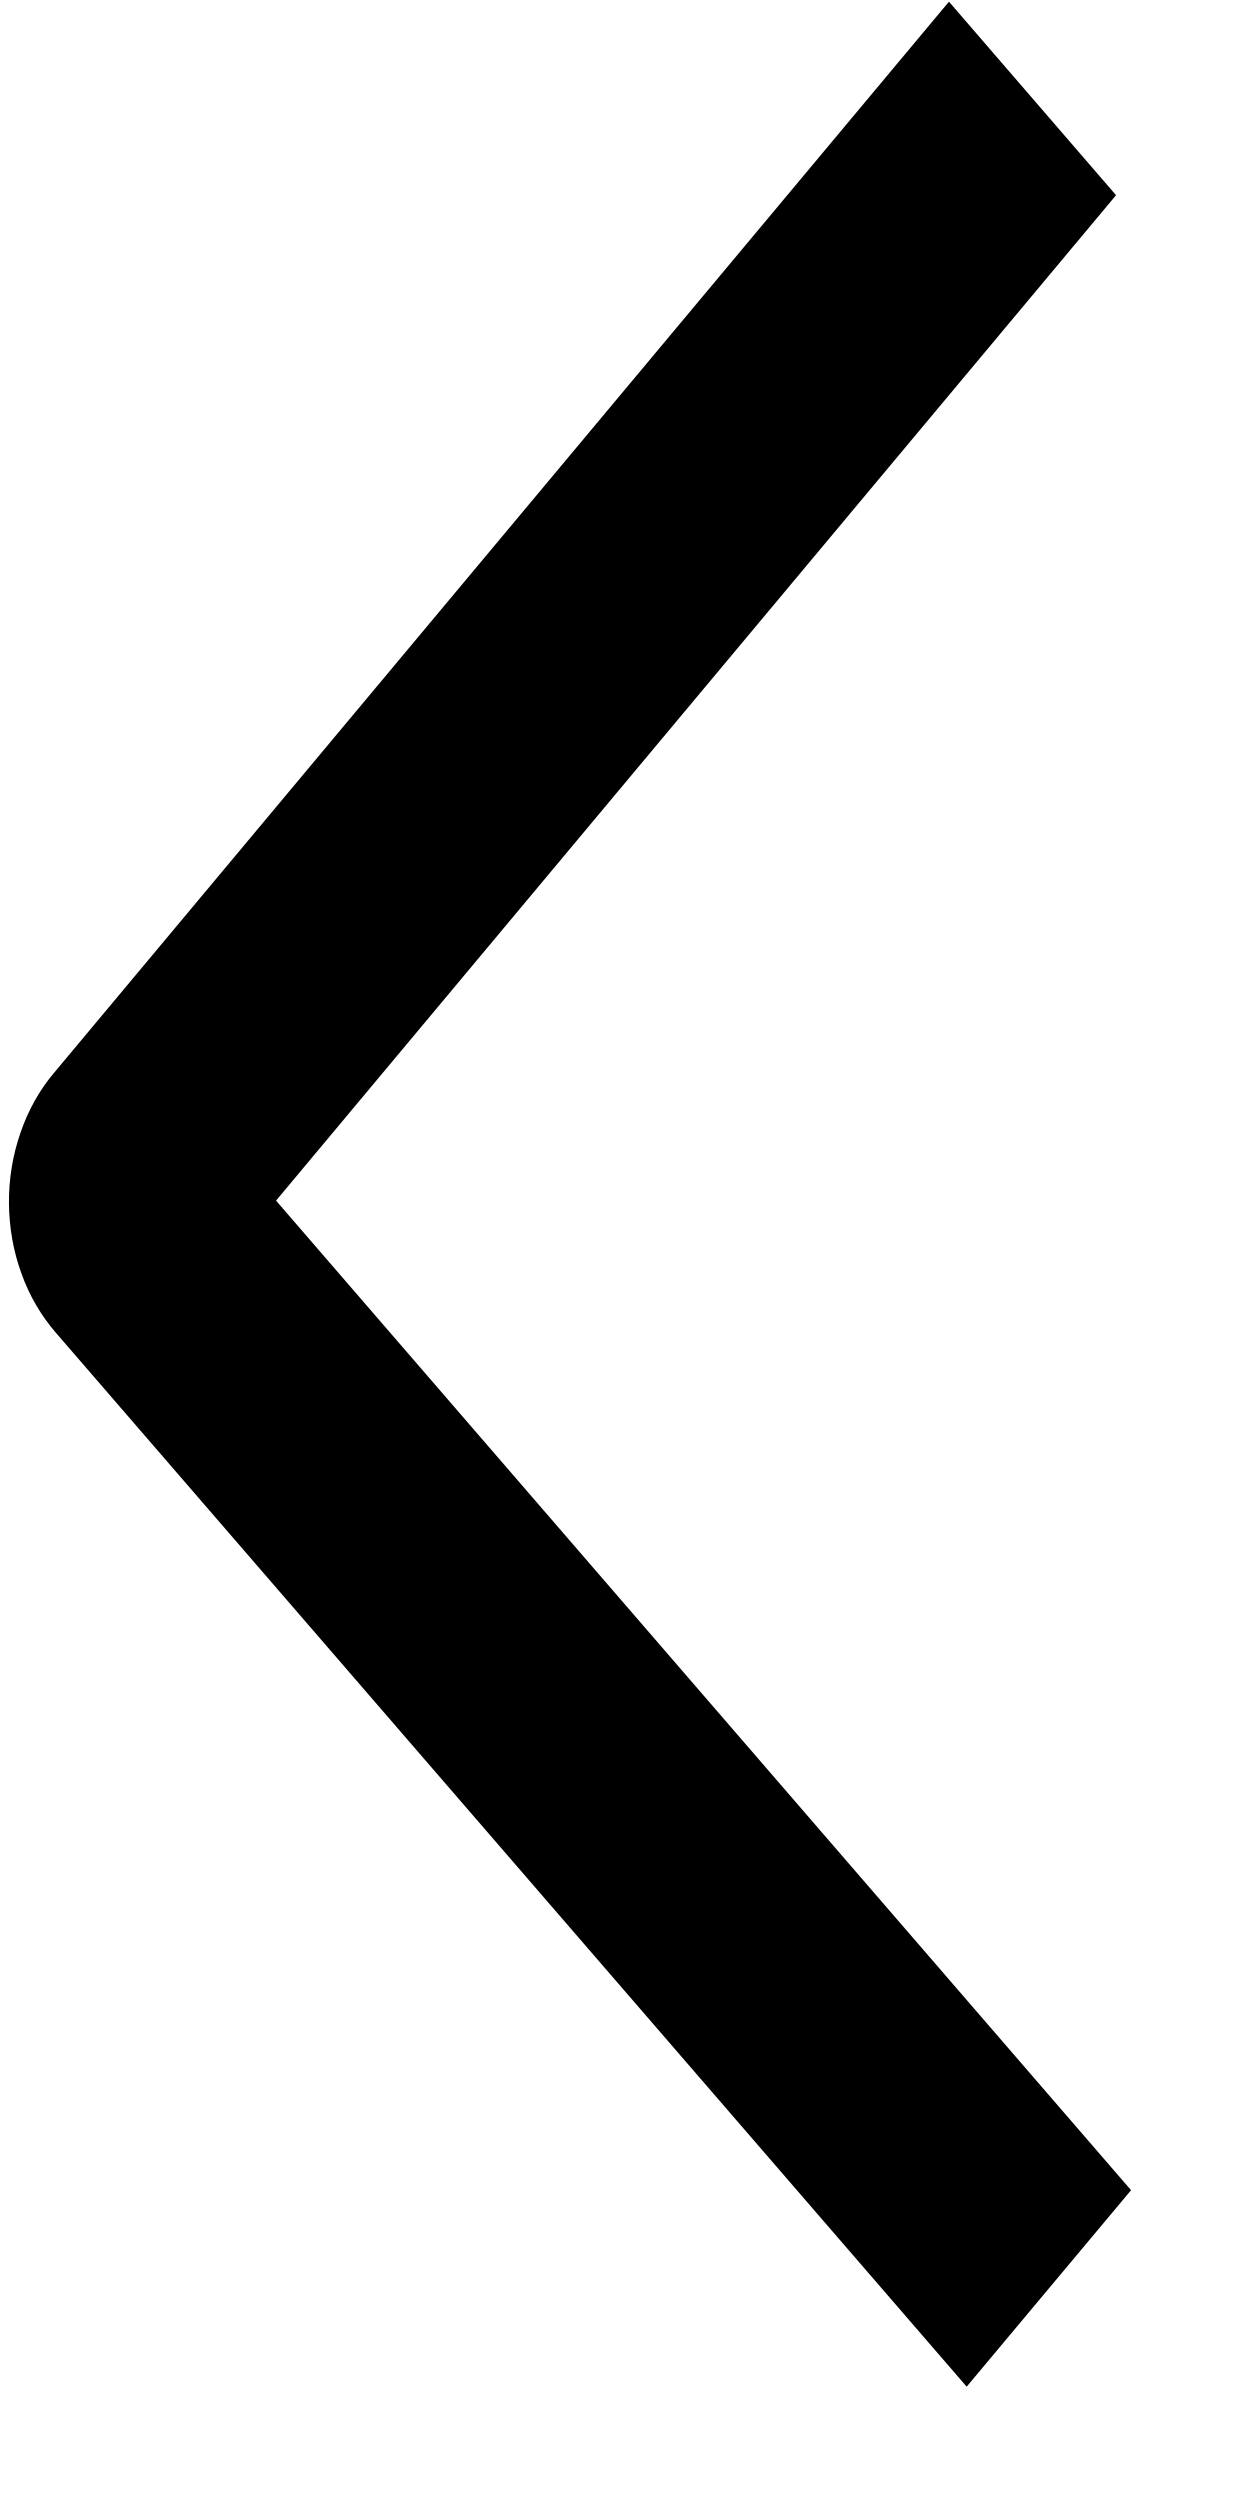
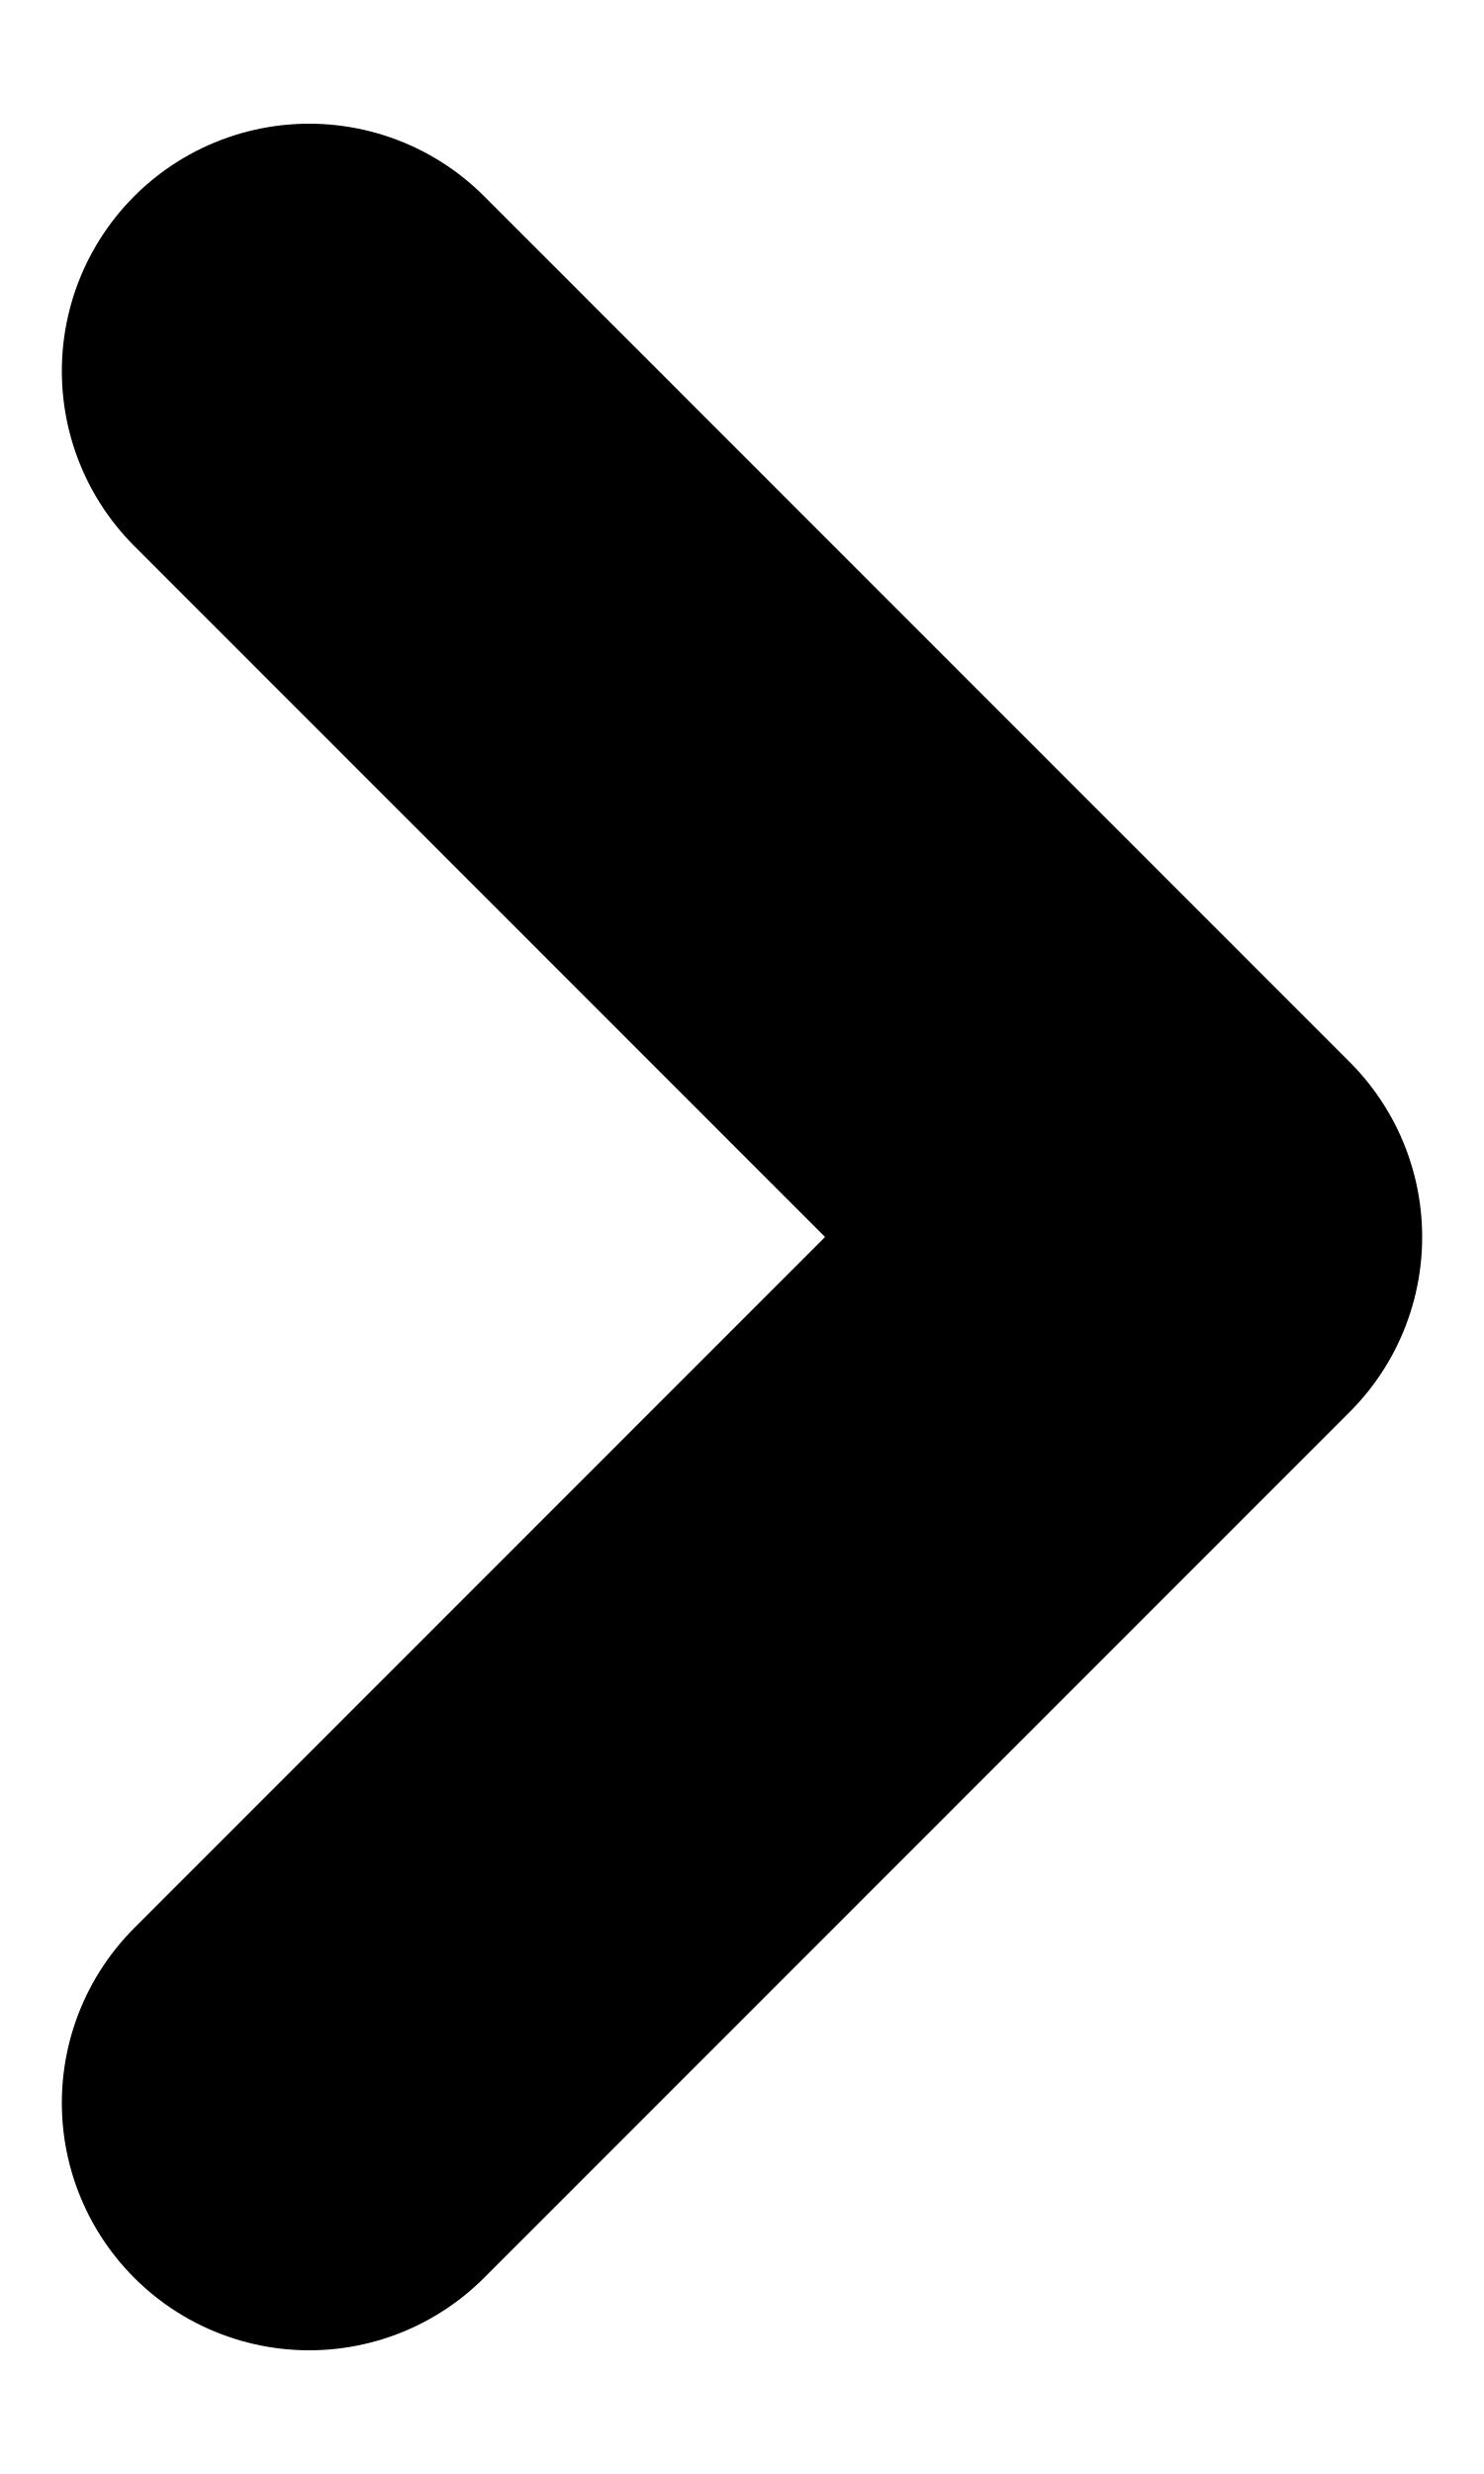
- <svg xmlns="http://www.w3.org/2000/svg" width="6" height="12" viewBox="0 0 6 12" fill="none">
-   <path d="M5.429 10.513L4.64 11.456L0.268 6.397C0.198 6.316 0.141 6.22 0.103 6.113C0.064 6.006 0.044 5.892 0.043 5.776C0.042 5.66 0.061 5.545 0.098 5.438C0.135 5.33 0.189 5.233 0.259 5.15L4.555 0.008L5.357 0.937L1.325 5.763L5.429 10.513Z" fill="black" />
+ <svg xmlns="http://www.w3.org/2000/svg" width="6" height="10" viewBox="0 0 6 10" fill="none">
+   <path d="M1.25 8.5L4.75 5L1.25 1.5" stroke="currentColor" stroke-width="2" stroke-linecap="round" stroke-linejoin="round" />
</svg>
